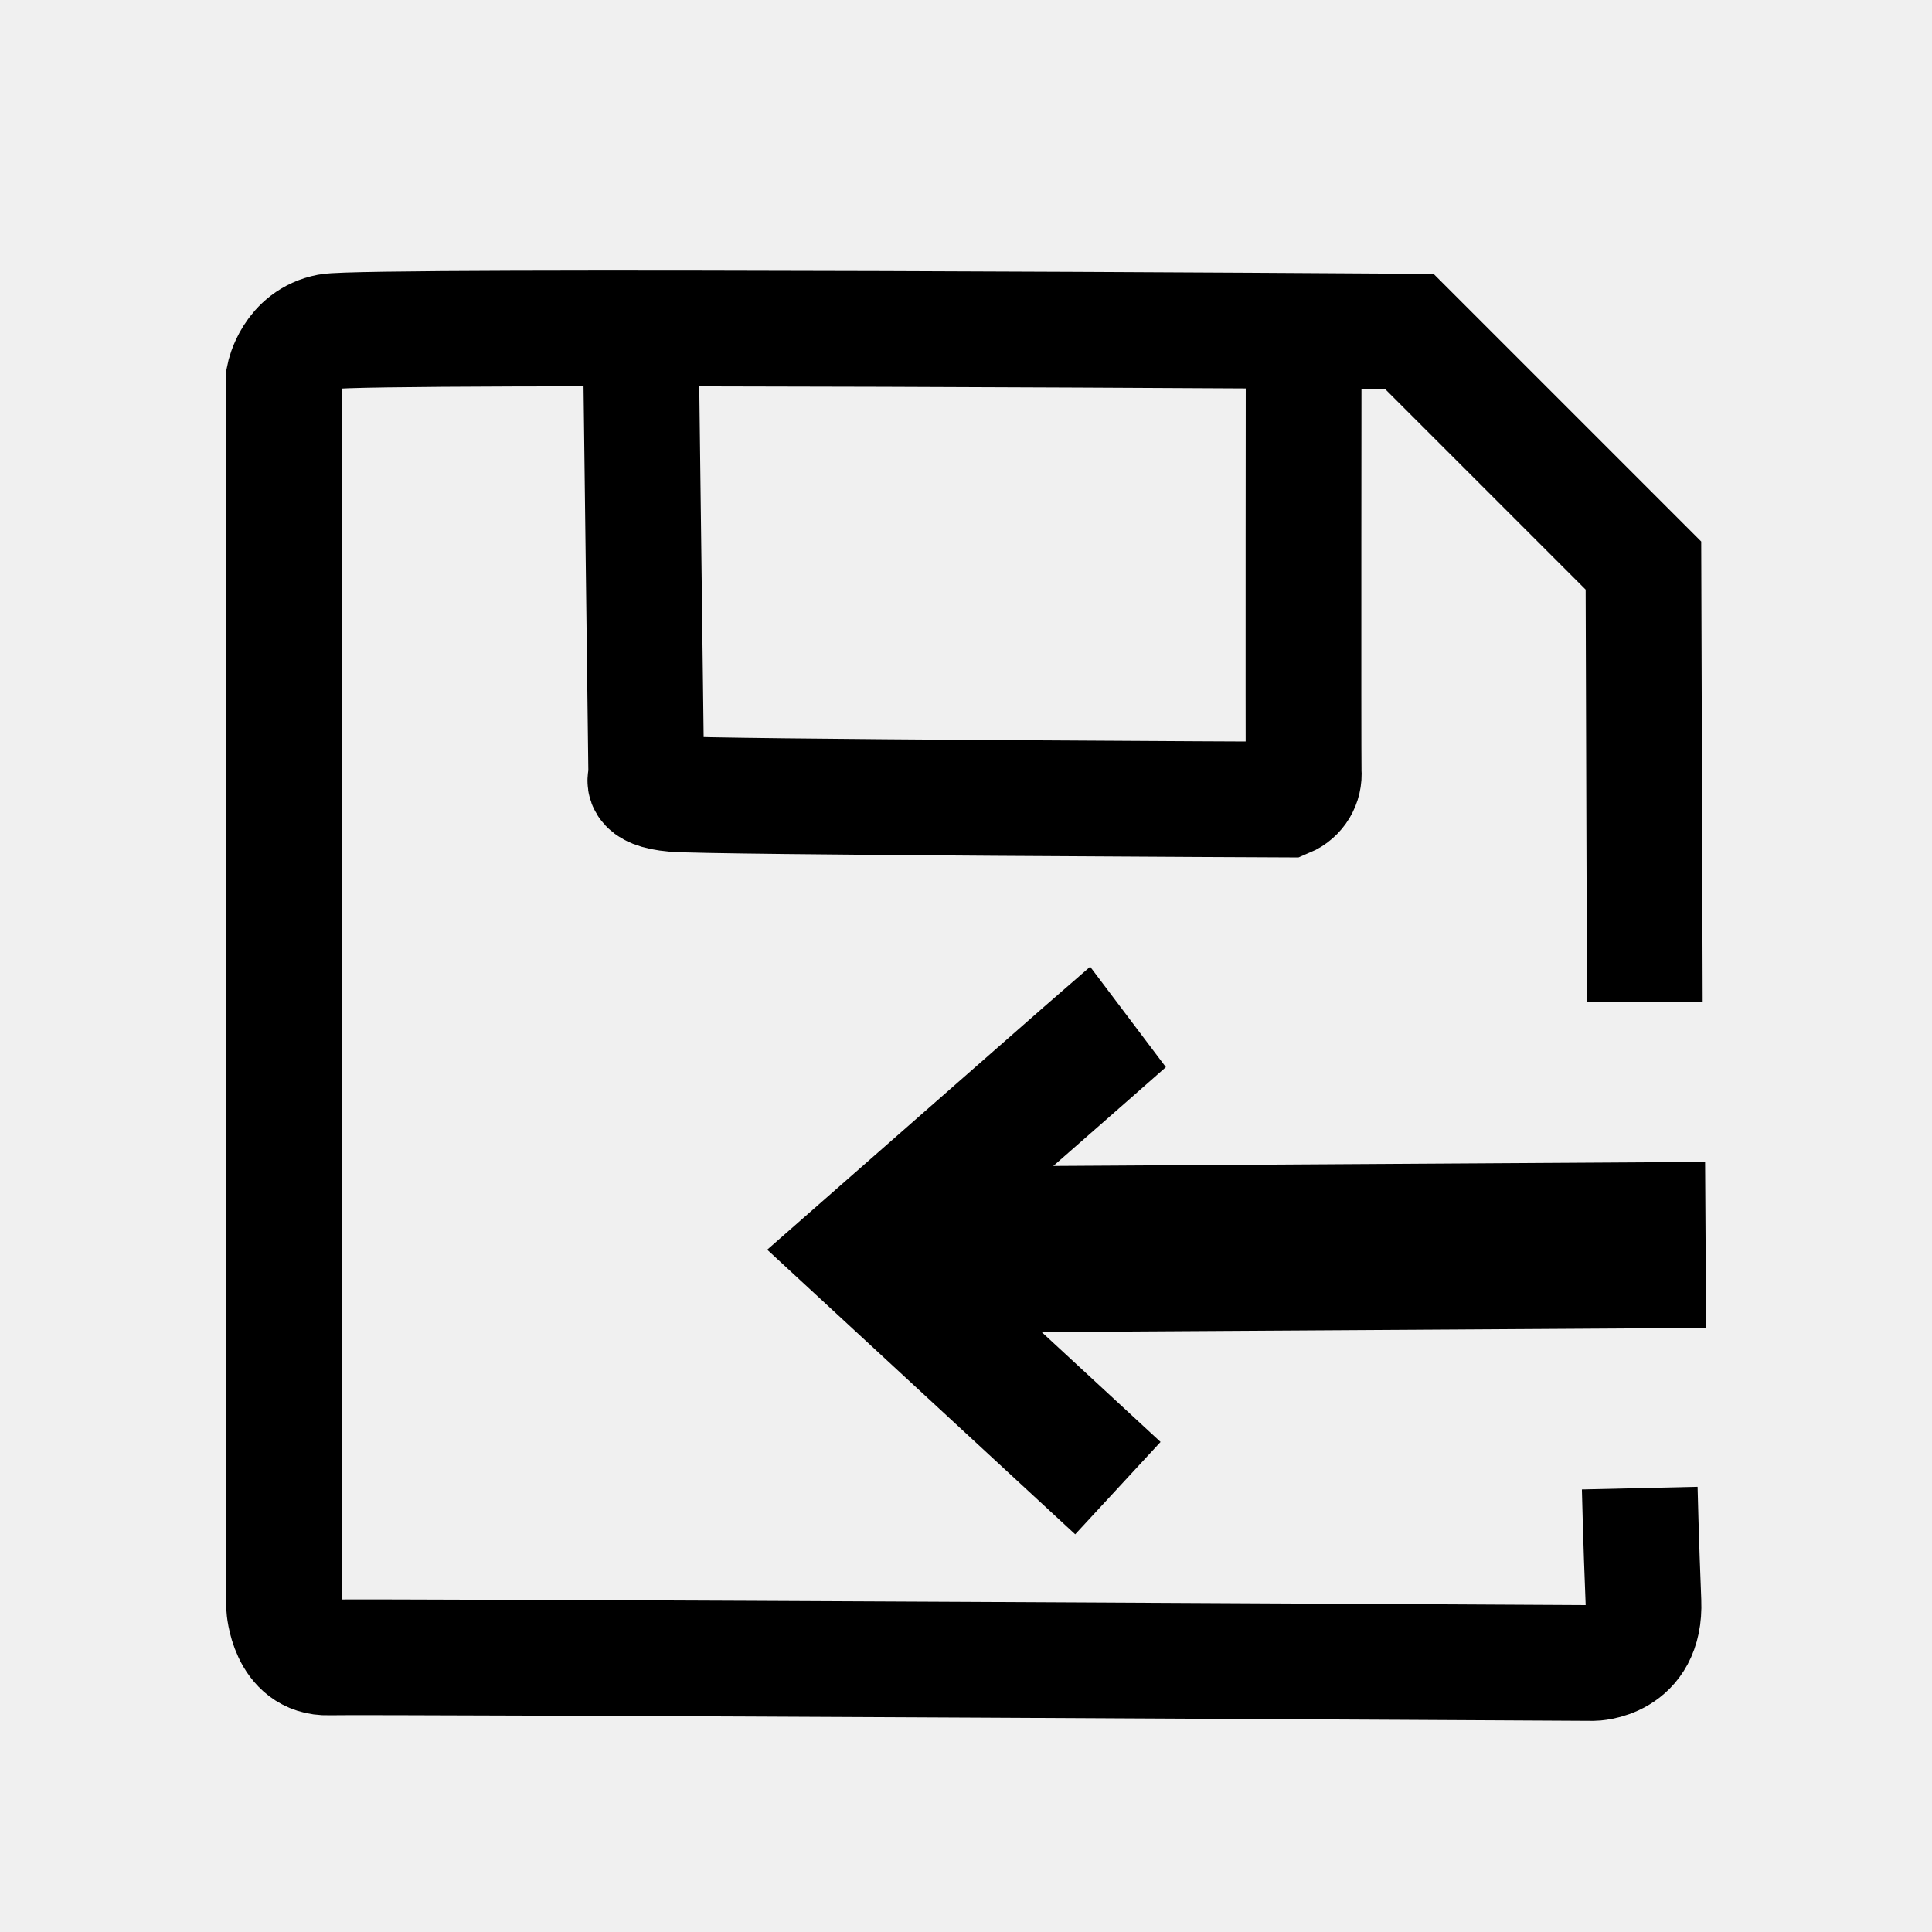
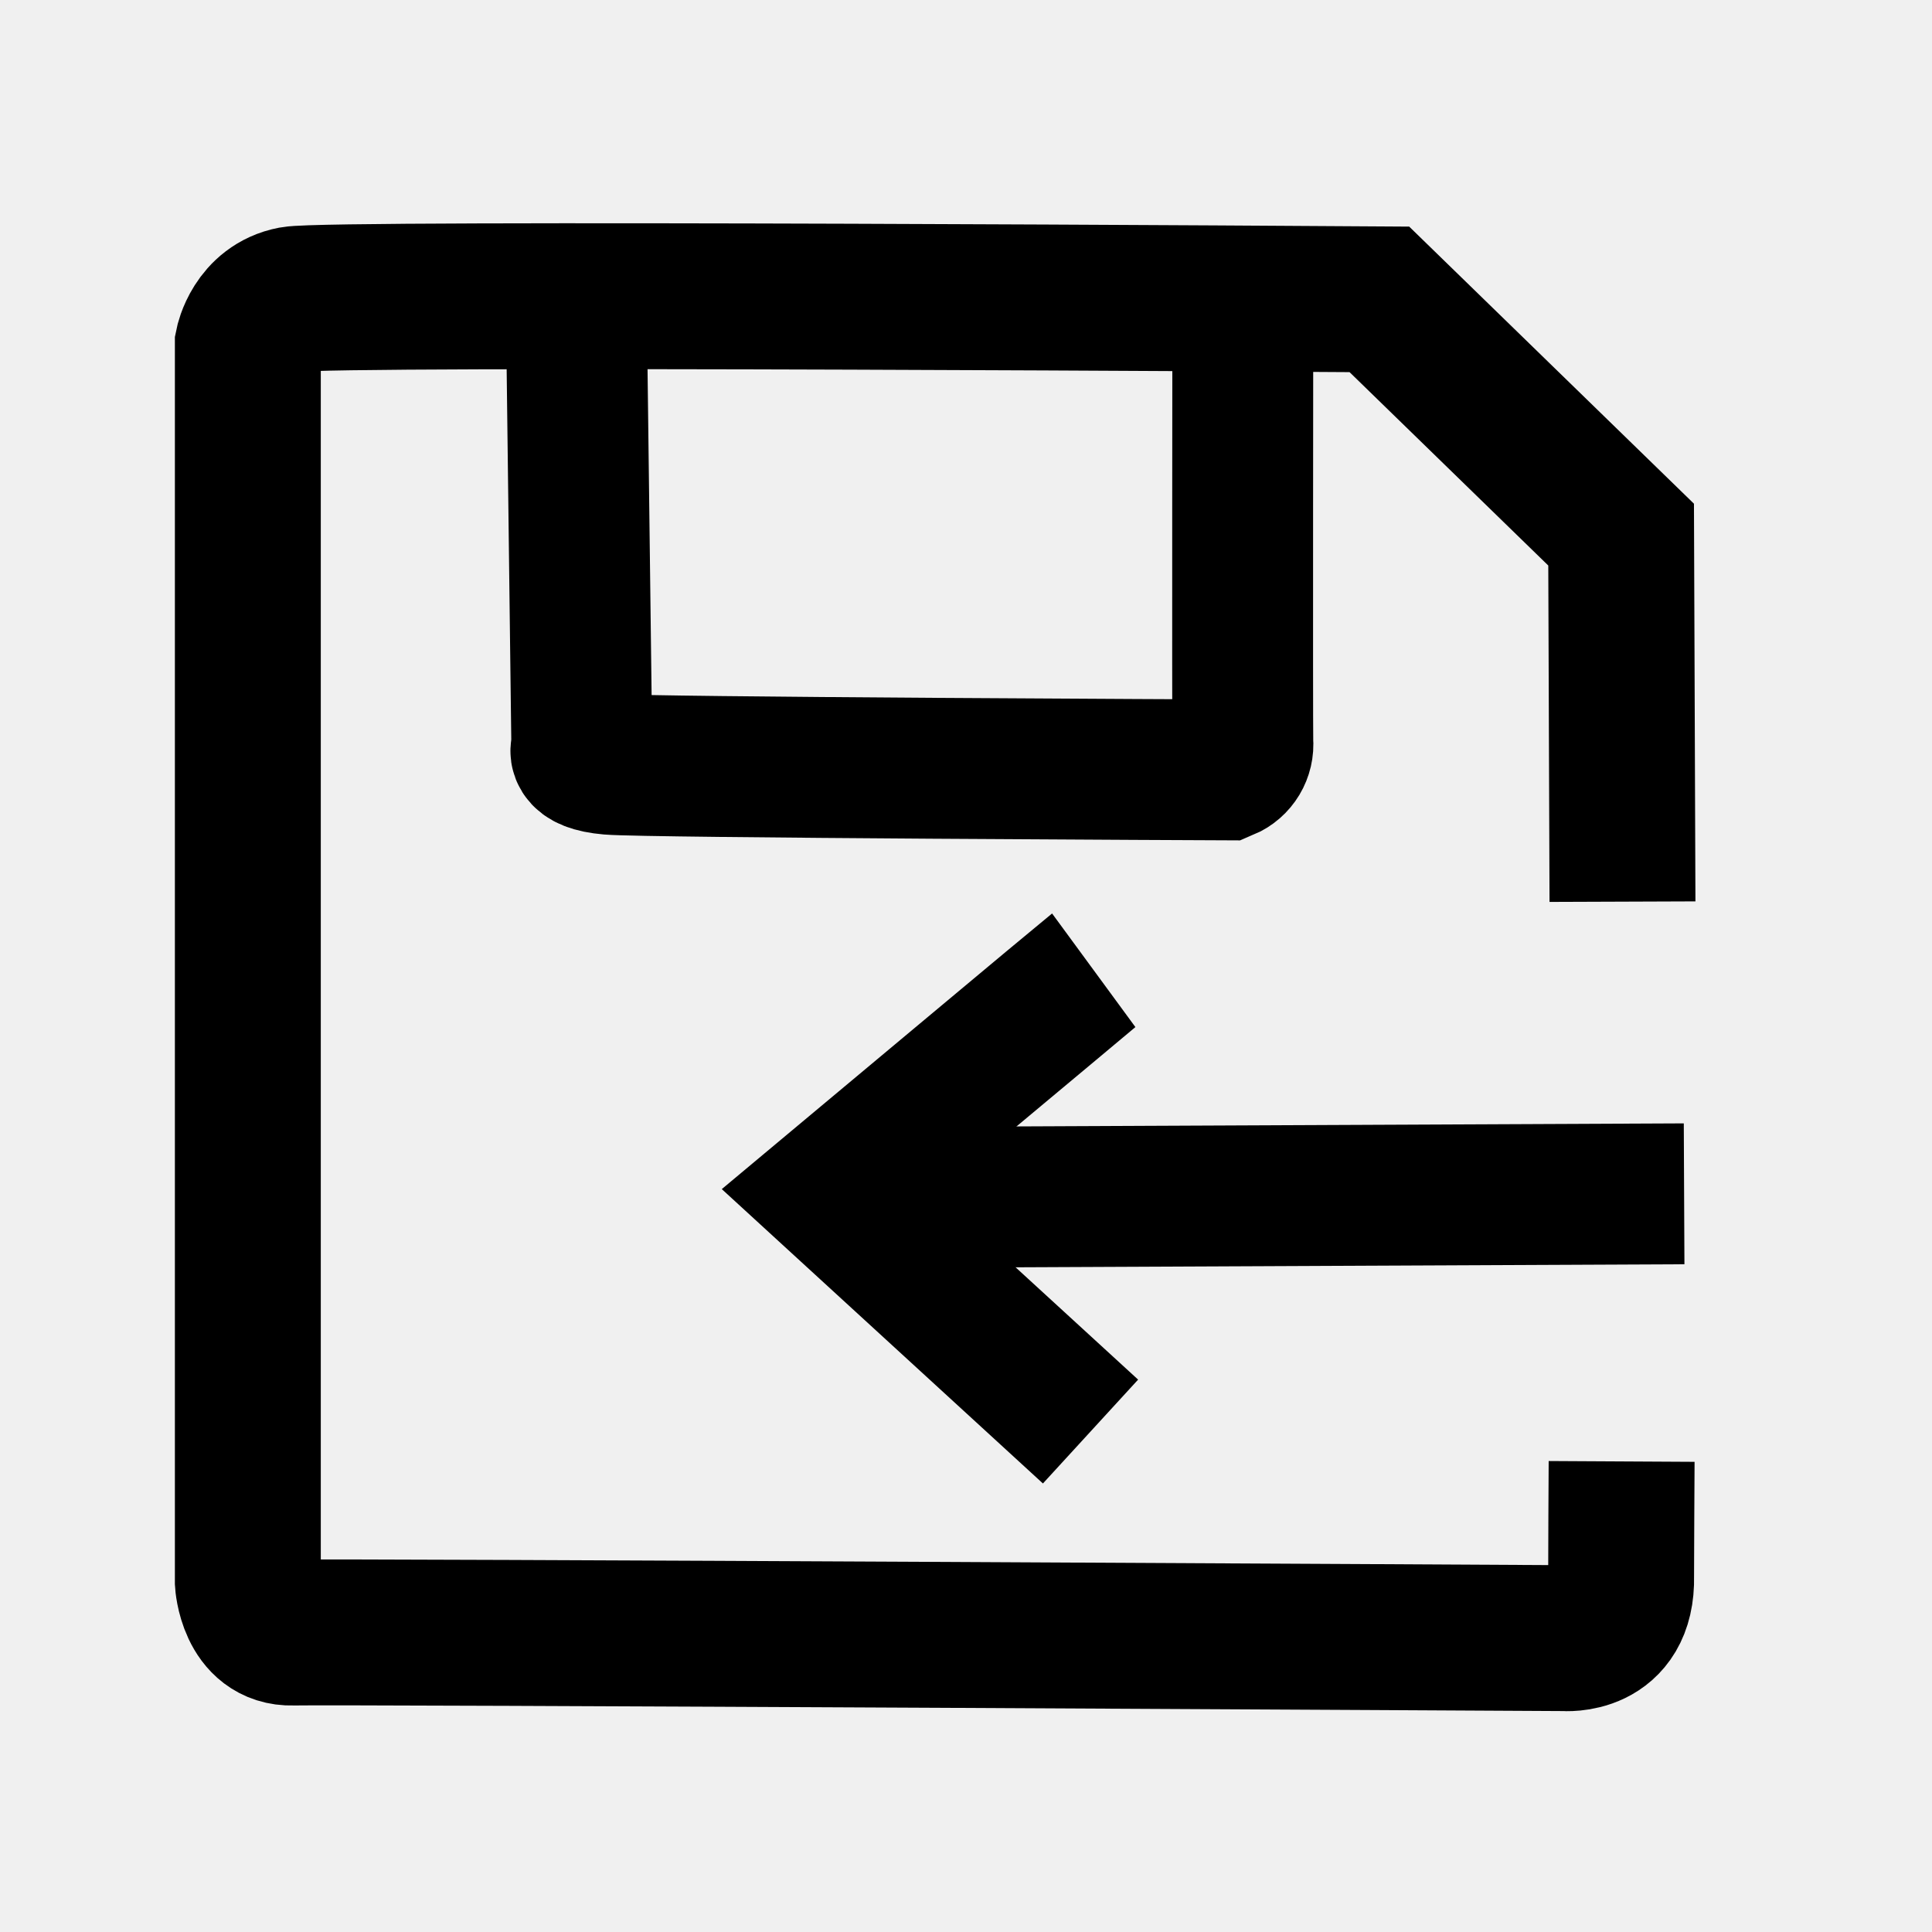
- <svg xmlns="http://www.w3.org/2000/svg" id="Agrupar_1_copiar" data-name="Agrupar 1 copiar" width="384" height="384" viewBox="0 0 384 384" version="1.1">
-   <defs id="defs4">
-     <style id="style2">
-       .cls-1, .cls-2, .cls-3 {
-         fill: none;
-         stroke: #fff;
-         fill-rule: evenodd;
-       }
- 
-       .cls-1 {
-         stroke-width: 23px;
-       }
- 
-       .cls-2 {
-         stroke-width: 25px;
-       }
- 
-       .cls-3 {
-         stroke-width: 33px;
-       }
-     </style>
+ <svg xmlns="http://www.w3.org/2000/svg" id="PCSX2_-_load" viewBox="0 0 384 384">
+   <defs>
+     <style>.cls-1{stroke-width:28px;}.cls-1,.cls-2{fill:none;stroke:#000;}.cls-2{stroke-width:29px;}</style>
  </defs>
-   <path id="Forma_1" data-name="Forma 1" class="cls-1" d="m 325.911,295.776 c 0,0 0.242,10.498 0.736,22.579 0.494,12.081 -9.969,12.18 -9.969,12.18 0,0 -243.076,-1.343 -251.339,-1.108 -8.264,0.236 -8.862,-9.964 -8.862,-9.964 V 74.767 c 0,0 1.492,-7.462 8.862,-8.862 7.369,-1.4 214.802,0 214.802,0 l 46.503,46.503 0.275,86.694" style="stroke:#000000;stroke-width:23;stroke-dasharray:none" />
-   <path id="Forma_2" data-name="Forma 2" class="cls-1" d="m 127.346,65.909 1.108,88.578 c 0,0 -1.758,2.699 5.539,3.323 7.297,0.624 121.795,1.108 121.795,1.108 a 5.468,5.468 0 0 0 3.323,-5.539 c -0.087,-4.386 0,-88.578 0,-88.578" style="stroke:#000000;stroke-width:23;stroke-dasharray:none" />
-   <path id="Forma_5" data-name="Forma 5" class="cls-2" d="m 224.202,202.123 c -0.444,0.335 -53.037,46.503 -53.037,46.503 l 51.023,47.15" style="stroke:#000000;stroke-width:25;stroke-dasharray:none" />
-   <path id="Forma_6" data-name="Forma 6" class="cls-3" d="M 175.865,248.446 339.002,247.439" style="stroke:#000000;stroke-width:33;stroke-dasharray:none" />
+   <g id="By_maxihplay">
+     <path id="Forma_5" class="cls-1" d="M217.39,192.85c-.45,.33-52.68,43.98-52.68,43.98l52.04,47.7" />
+     <path id="Forma_6" class="cls-1" d="M173.41,238.01l161.32-.73" />
+     <path id="Forma_2" class="cls-1" d="M114.53,59.5l1.11,89.07s-1.77,2.71,5.57,3.34c7.33,.63,122.47,1.11,122.47,1.11,2.21-.93,3.56-3.18,3.34-5.57-.09-4.41,0-89.07,0-89.07" />
+     <path id="Forma_1" class="cls-2" d="M322.31,290.47s-.12,21.8-.1,22.87c.31,13.33-11.31,12.25-11.31,12.25,0,0-244.42-1.35-252.73-1.11s-8.91-10.02-8.91-10.02V68.41s1.5-7.5,8.91-8.91,215.99,0,215.99,0l48.05,46.76,.27,72.95" />
+   </g>
</svg>
